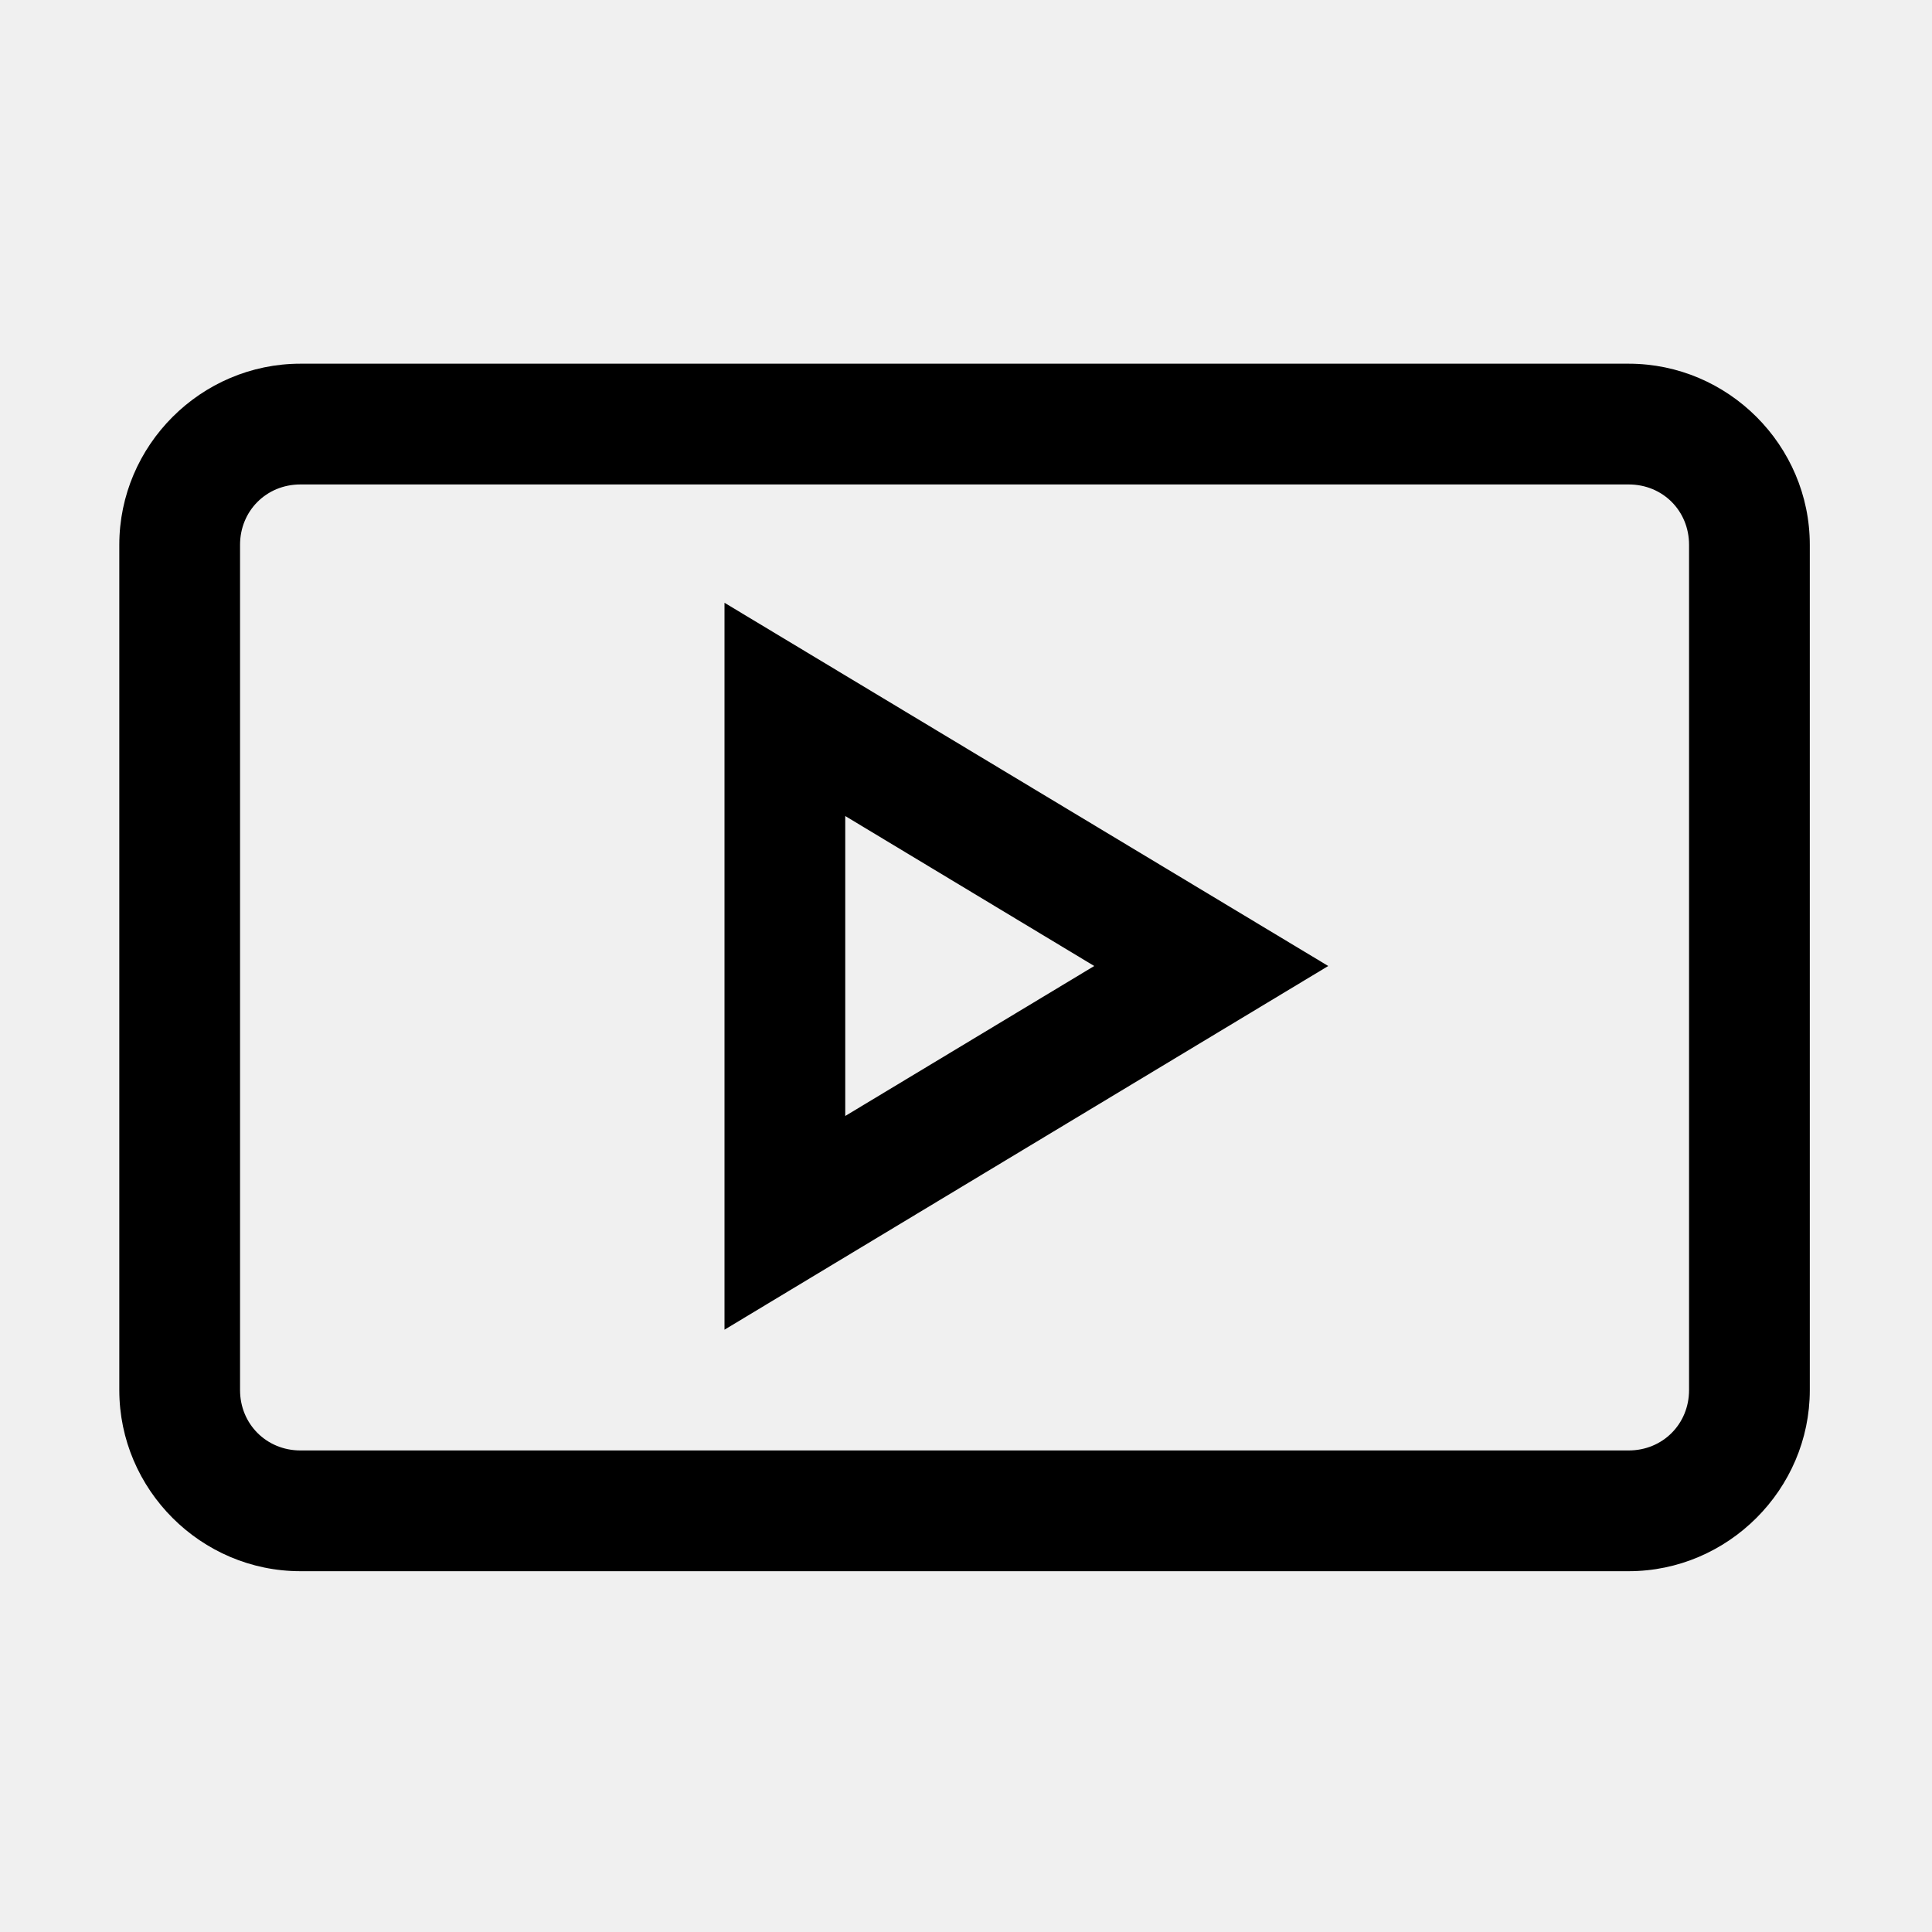
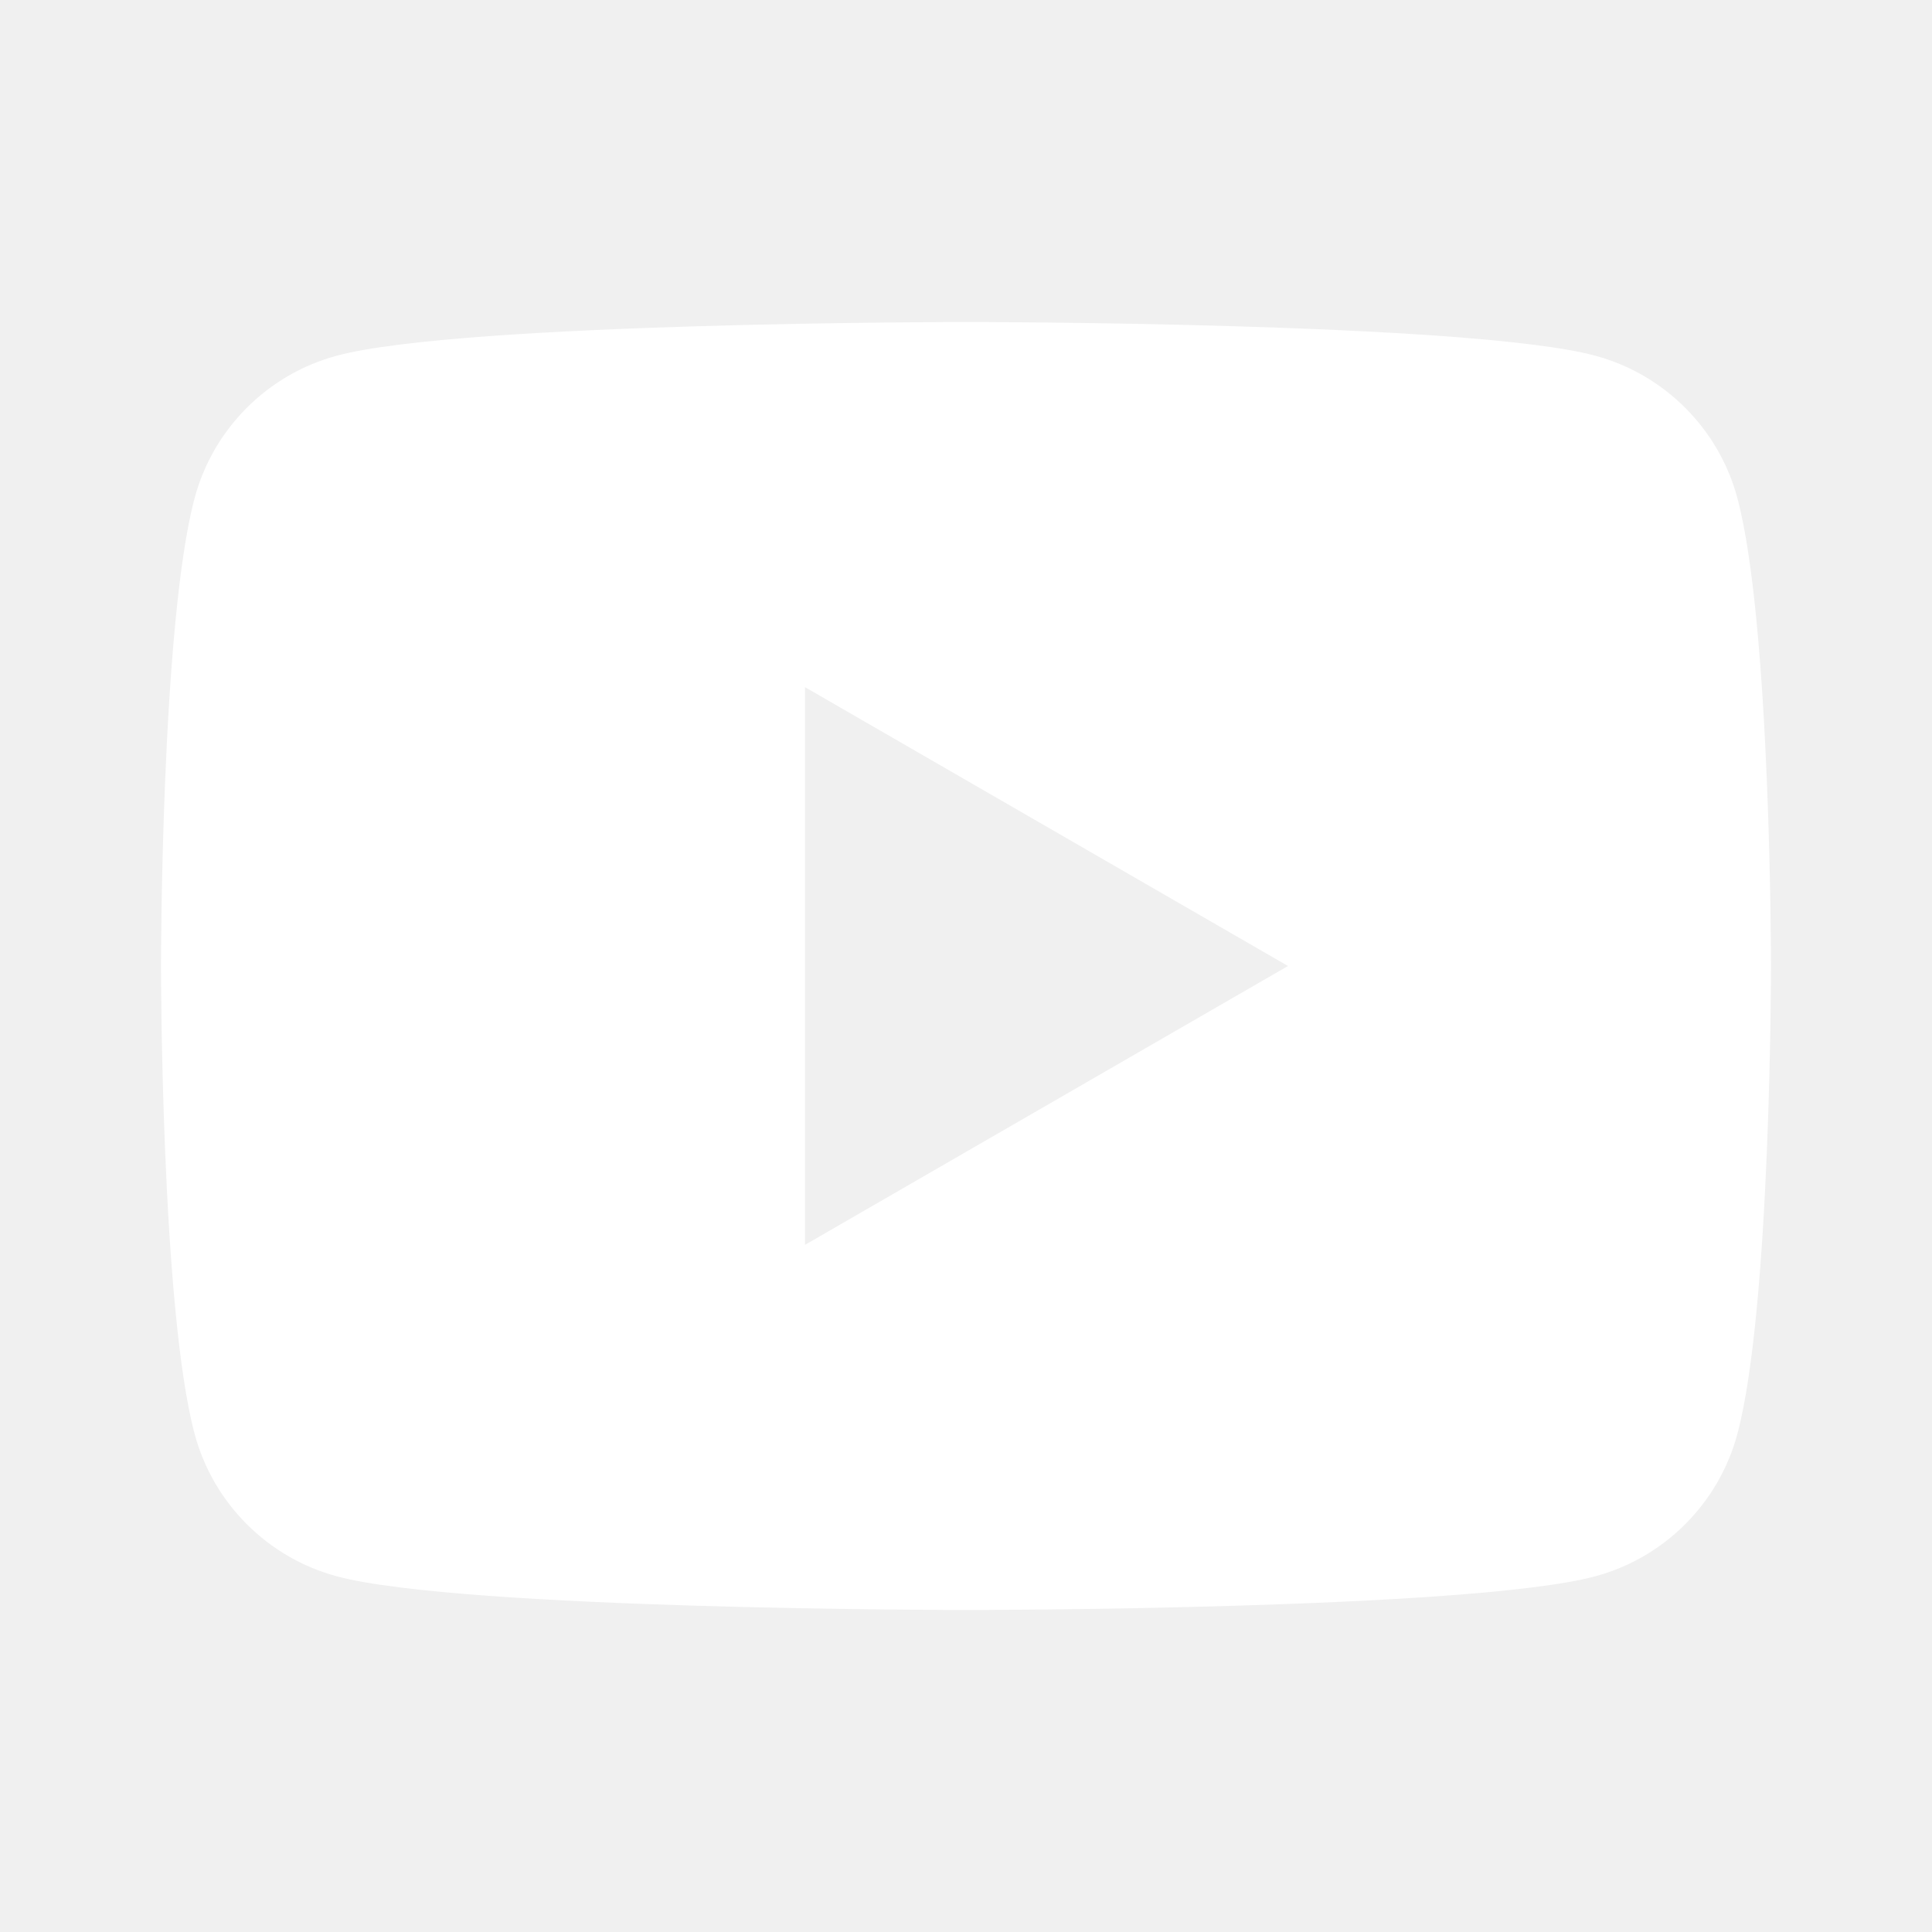
- <svg xmlns="http://www.w3.org/2000/svg" fill="#000000" viewBox="0 0 16 16" width="16px" height="16px">
-   <path d="M 2.488 3.012 C 1.664 3.012 0.988 3.688 0.988 4.512 L 0.988 11.512 C 0.988 12.336 1.664 13.012 2.488 13.012 L 13.488 13.012 C 14.309 13.012 14.988 12.336 14.988 11.512 L 14.988 4.512 C 14.988 3.688 14.312 3.012 13.488 3.012 Z M 2.488 4.012 L 13.488 4.012 C 13.77 4.012 13.988 4.23 13.988 4.512 L 13.988 11.512 C 13.988 11.793 13.77 12.012 13.488 12.012 L 2.488 12.012 C 2.207 12.012 1.988 11.793 1.988 11.512 L 1.988 4.512 C 1.988 4.23 2.207 4.012 2.488 4.012 Z M 6 4.992 L 6 11.012 L 11 8 Z M 7 6.758 L 9.062 8 L 7 9.242 Z" />
+ <svg xmlns="http://www.w3.org/2000/svg" fill="#ffffff" viewBox="0 0 24 24" width="32px" height="32px">
+   <path d="M21.582,6.186c-0.23-0.86-0.908-1.538-1.768-1.768C18.254,4,12,4,12,4S5.746,4,4.186,4.418 c-0.86,0.23-1.538,0.908-1.768,1.768C2,7.746,2,12,2,12s0,4.254,0.418,5.814c0.23,0.86,0.908,1.538,1.768,1.768 C5.746,20,12,20,12,20s6.254,0,7.814-0.418c0.861-0.23,1.538-0.908,1.768-1.768C22,16.254,22,12,22,12S22,7.746,21.582,6.186z M10,15.464V8.536L16,12L10,15.464z" />
</svg>
